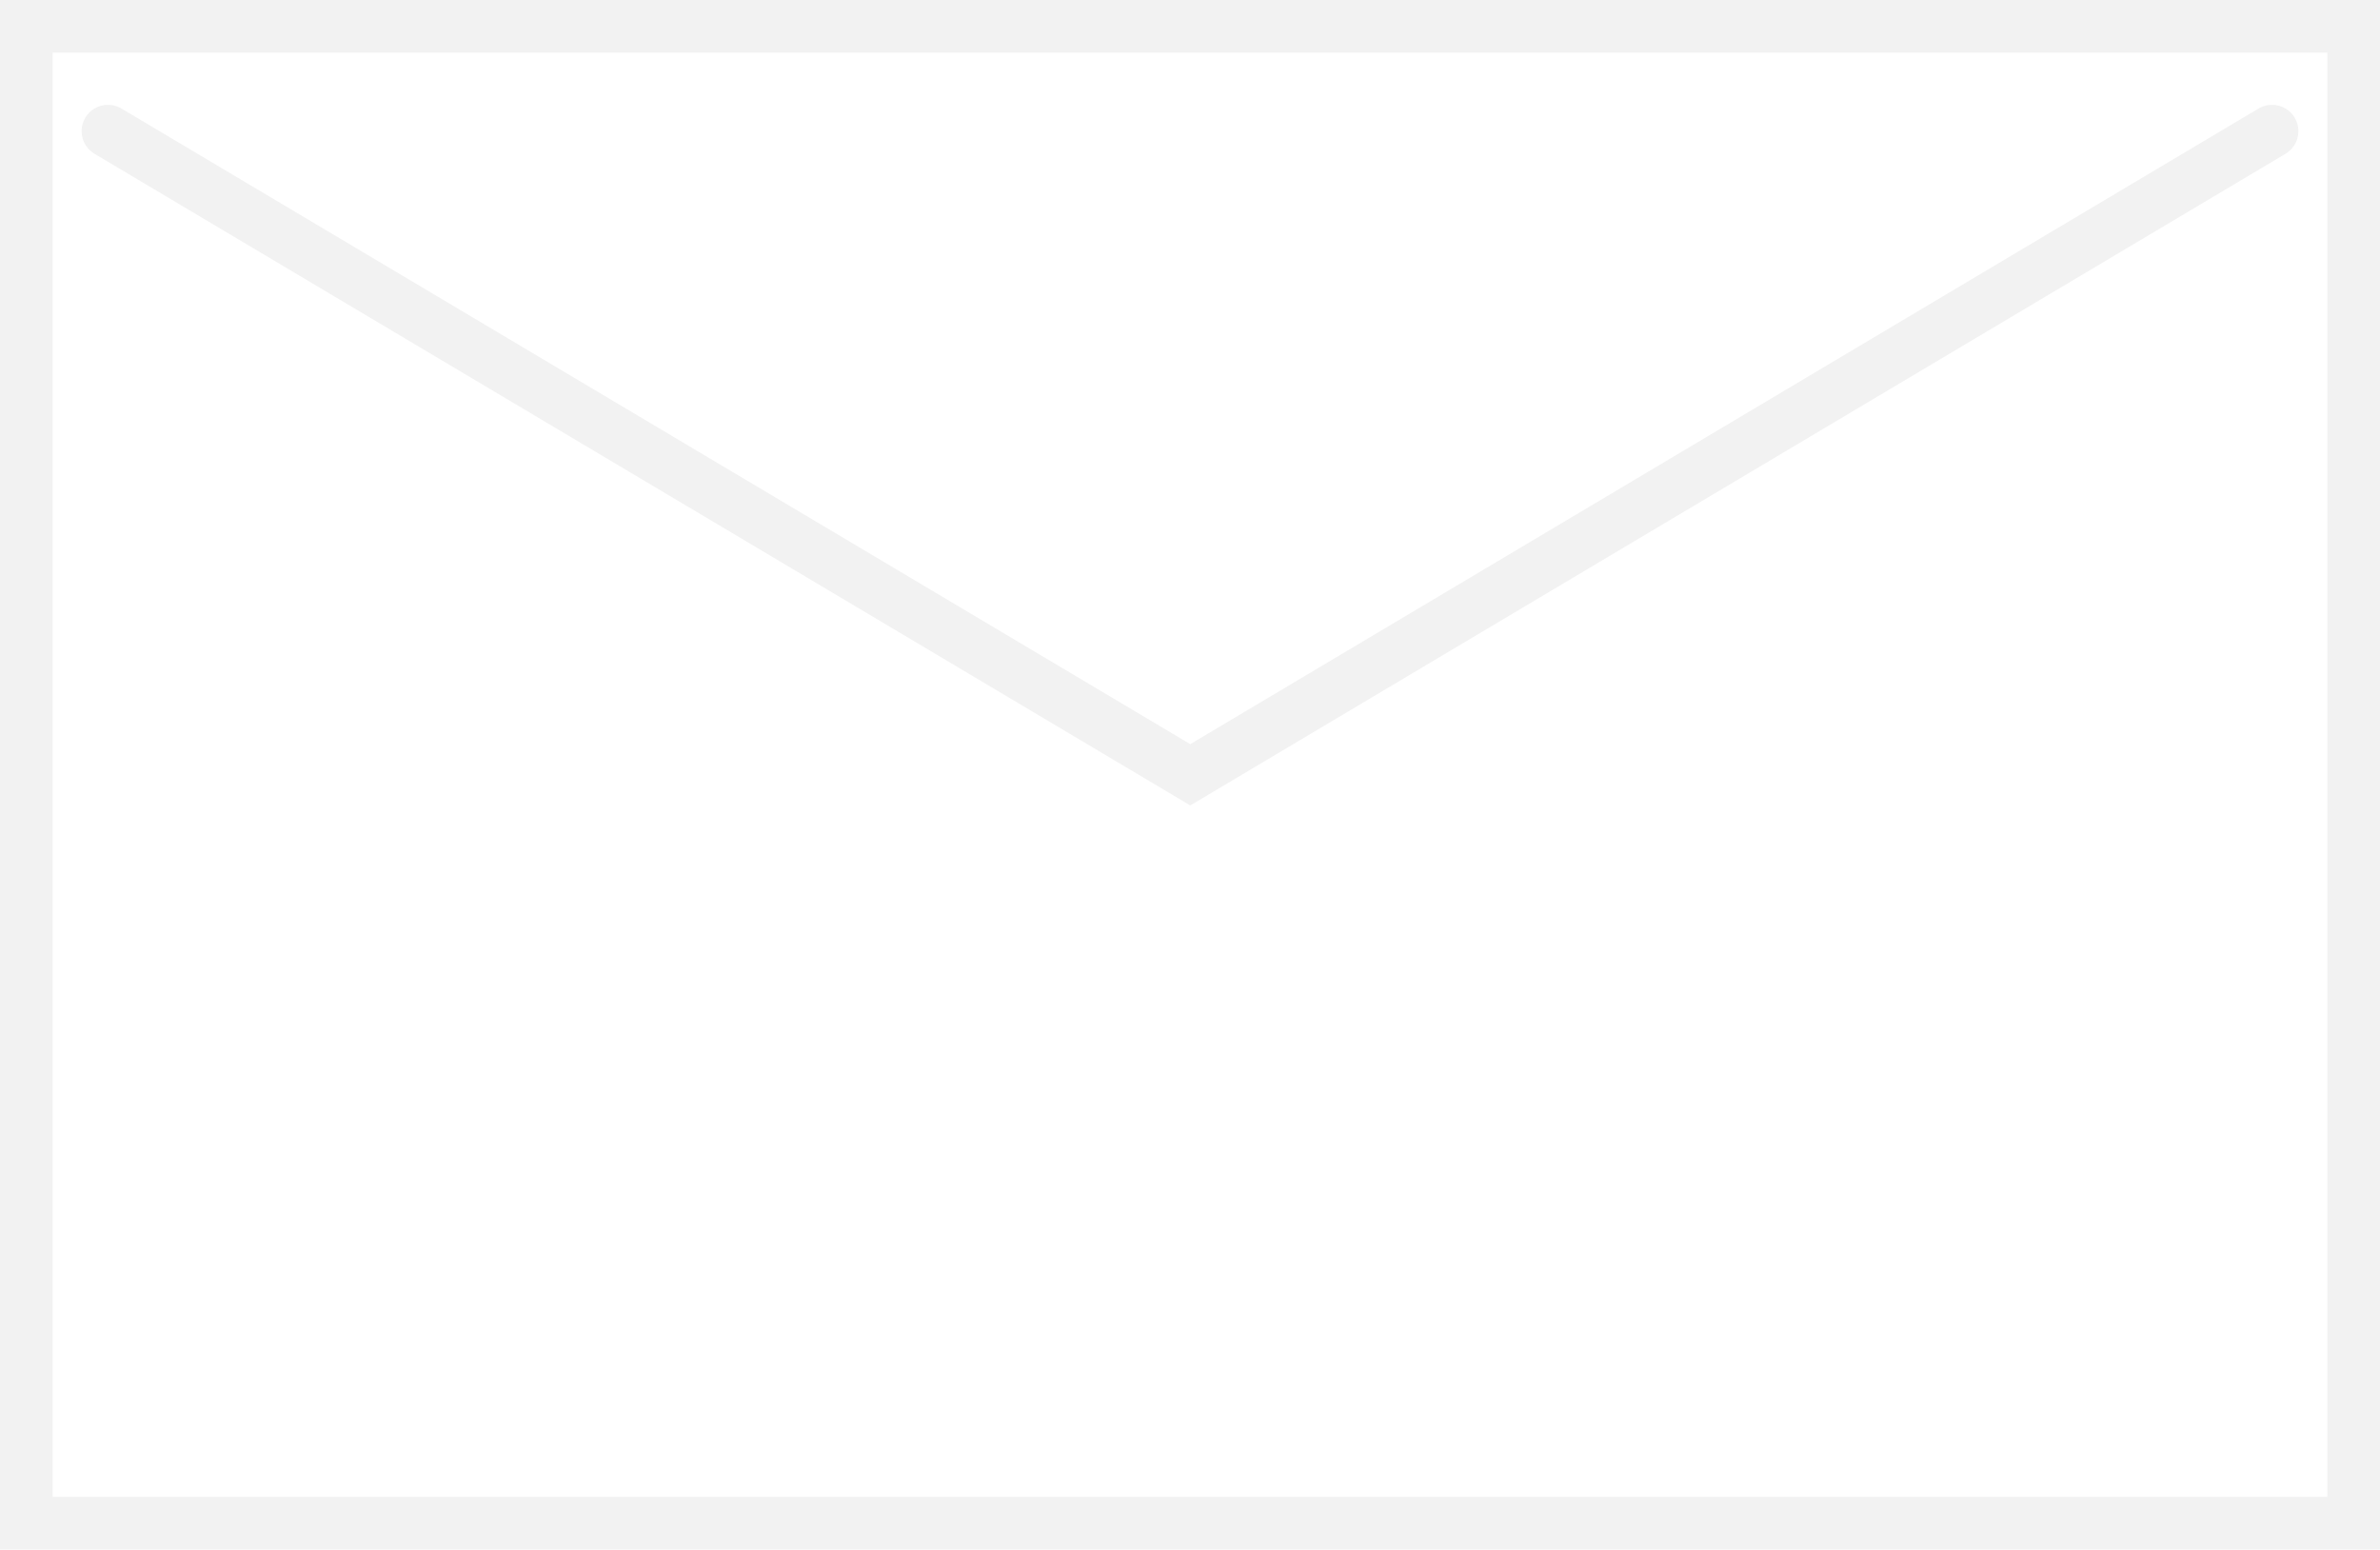
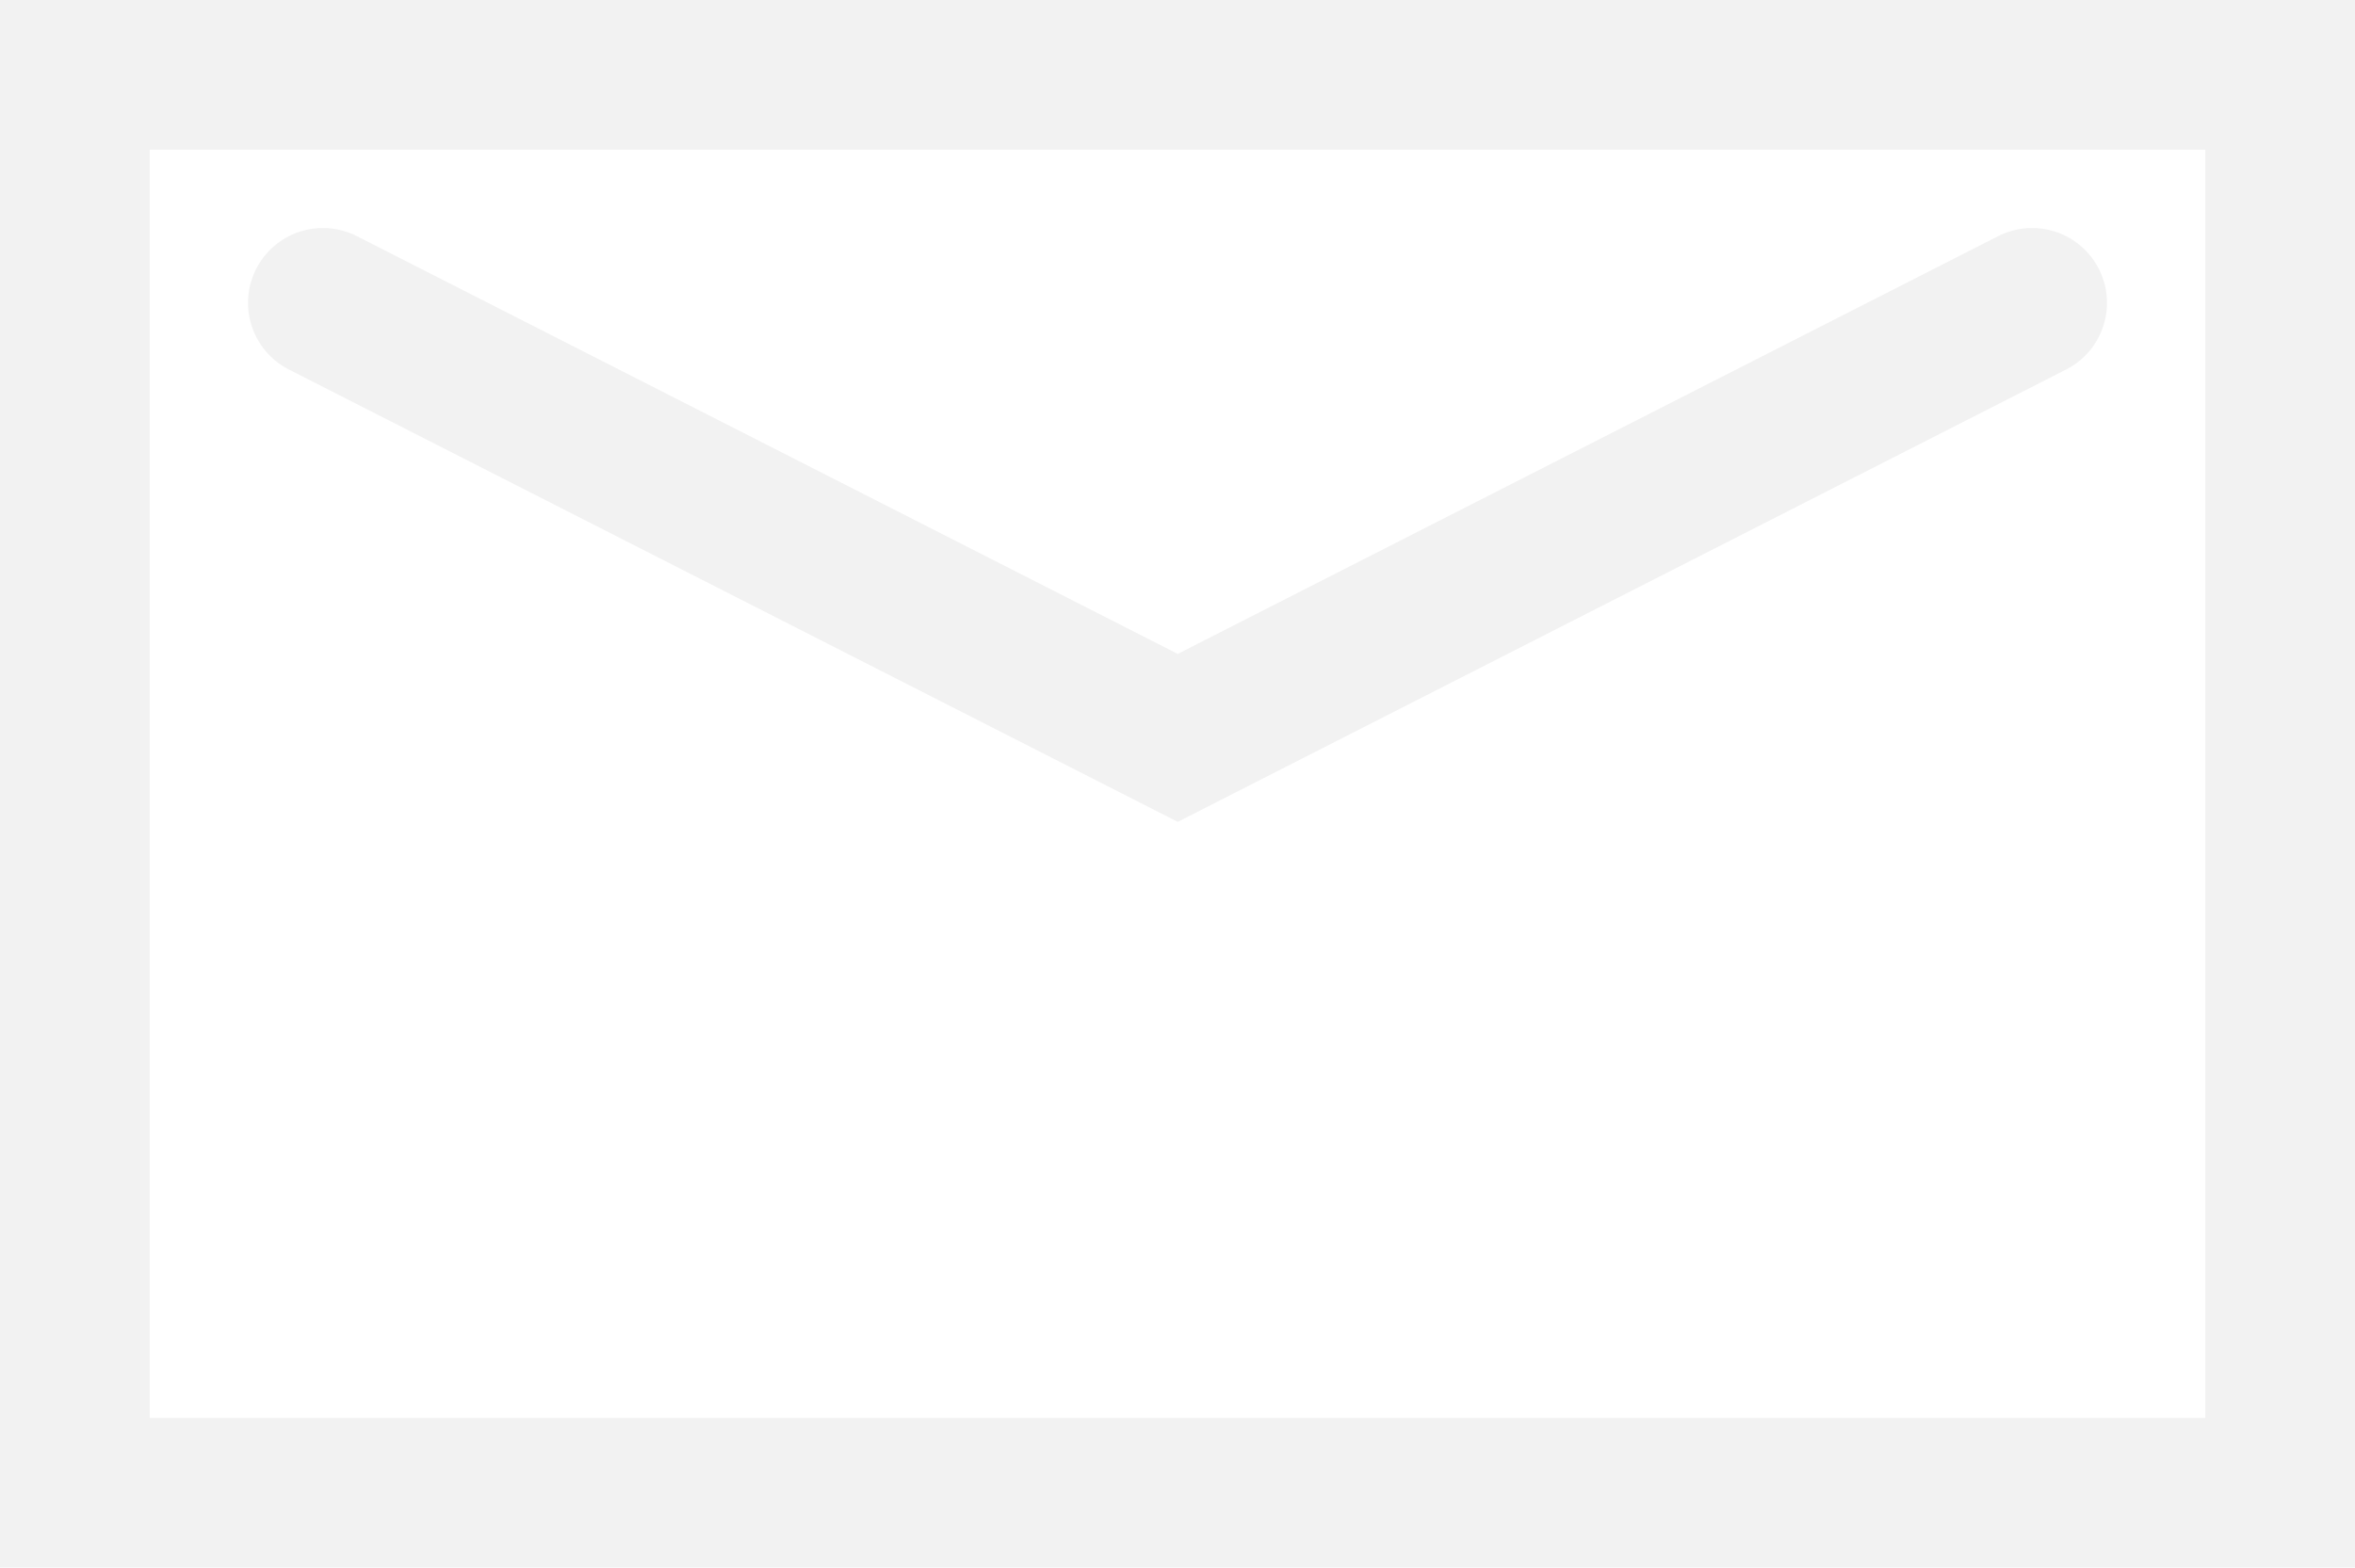
- <svg xmlns="http://www.w3.org/2000/svg" id="_イヤー_1" viewBox="0 0 45.19 29.42">
+ <svg xmlns="http://www.w3.org/2000/svg" id="_イヤー_1" viewBox="0 0 47.19 31.42">
  <defs>
-     <style>.cls-1{stroke-linecap:round;}.cls-1,.cls-2{fill:none;stroke:#f2f2f2;stroke-miterlimit:10;}</style>
+     <style>.cls-1,.cls-2{fill:none;stroke:#f2f2f2;stroke-miterlimit:10;stroke-width:3px;}.cls-2{stroke-linecap:round;}</style>
  </defs>
-   <rect class="cls-2" x=".5" y=".5" width="44.19" height="28.42" />
-   <polyline class="cls-1" points="43.14 2.49 22.6 14.71 2.05 2.49" />
+   <rect class="cls-1" x="1.5" y="1.5" width="44.19" height="28.42" />
+   <polyline class="cls-2" points="40.72 6.07 23.6 14.79 6.47 6.07" />
</svg>
